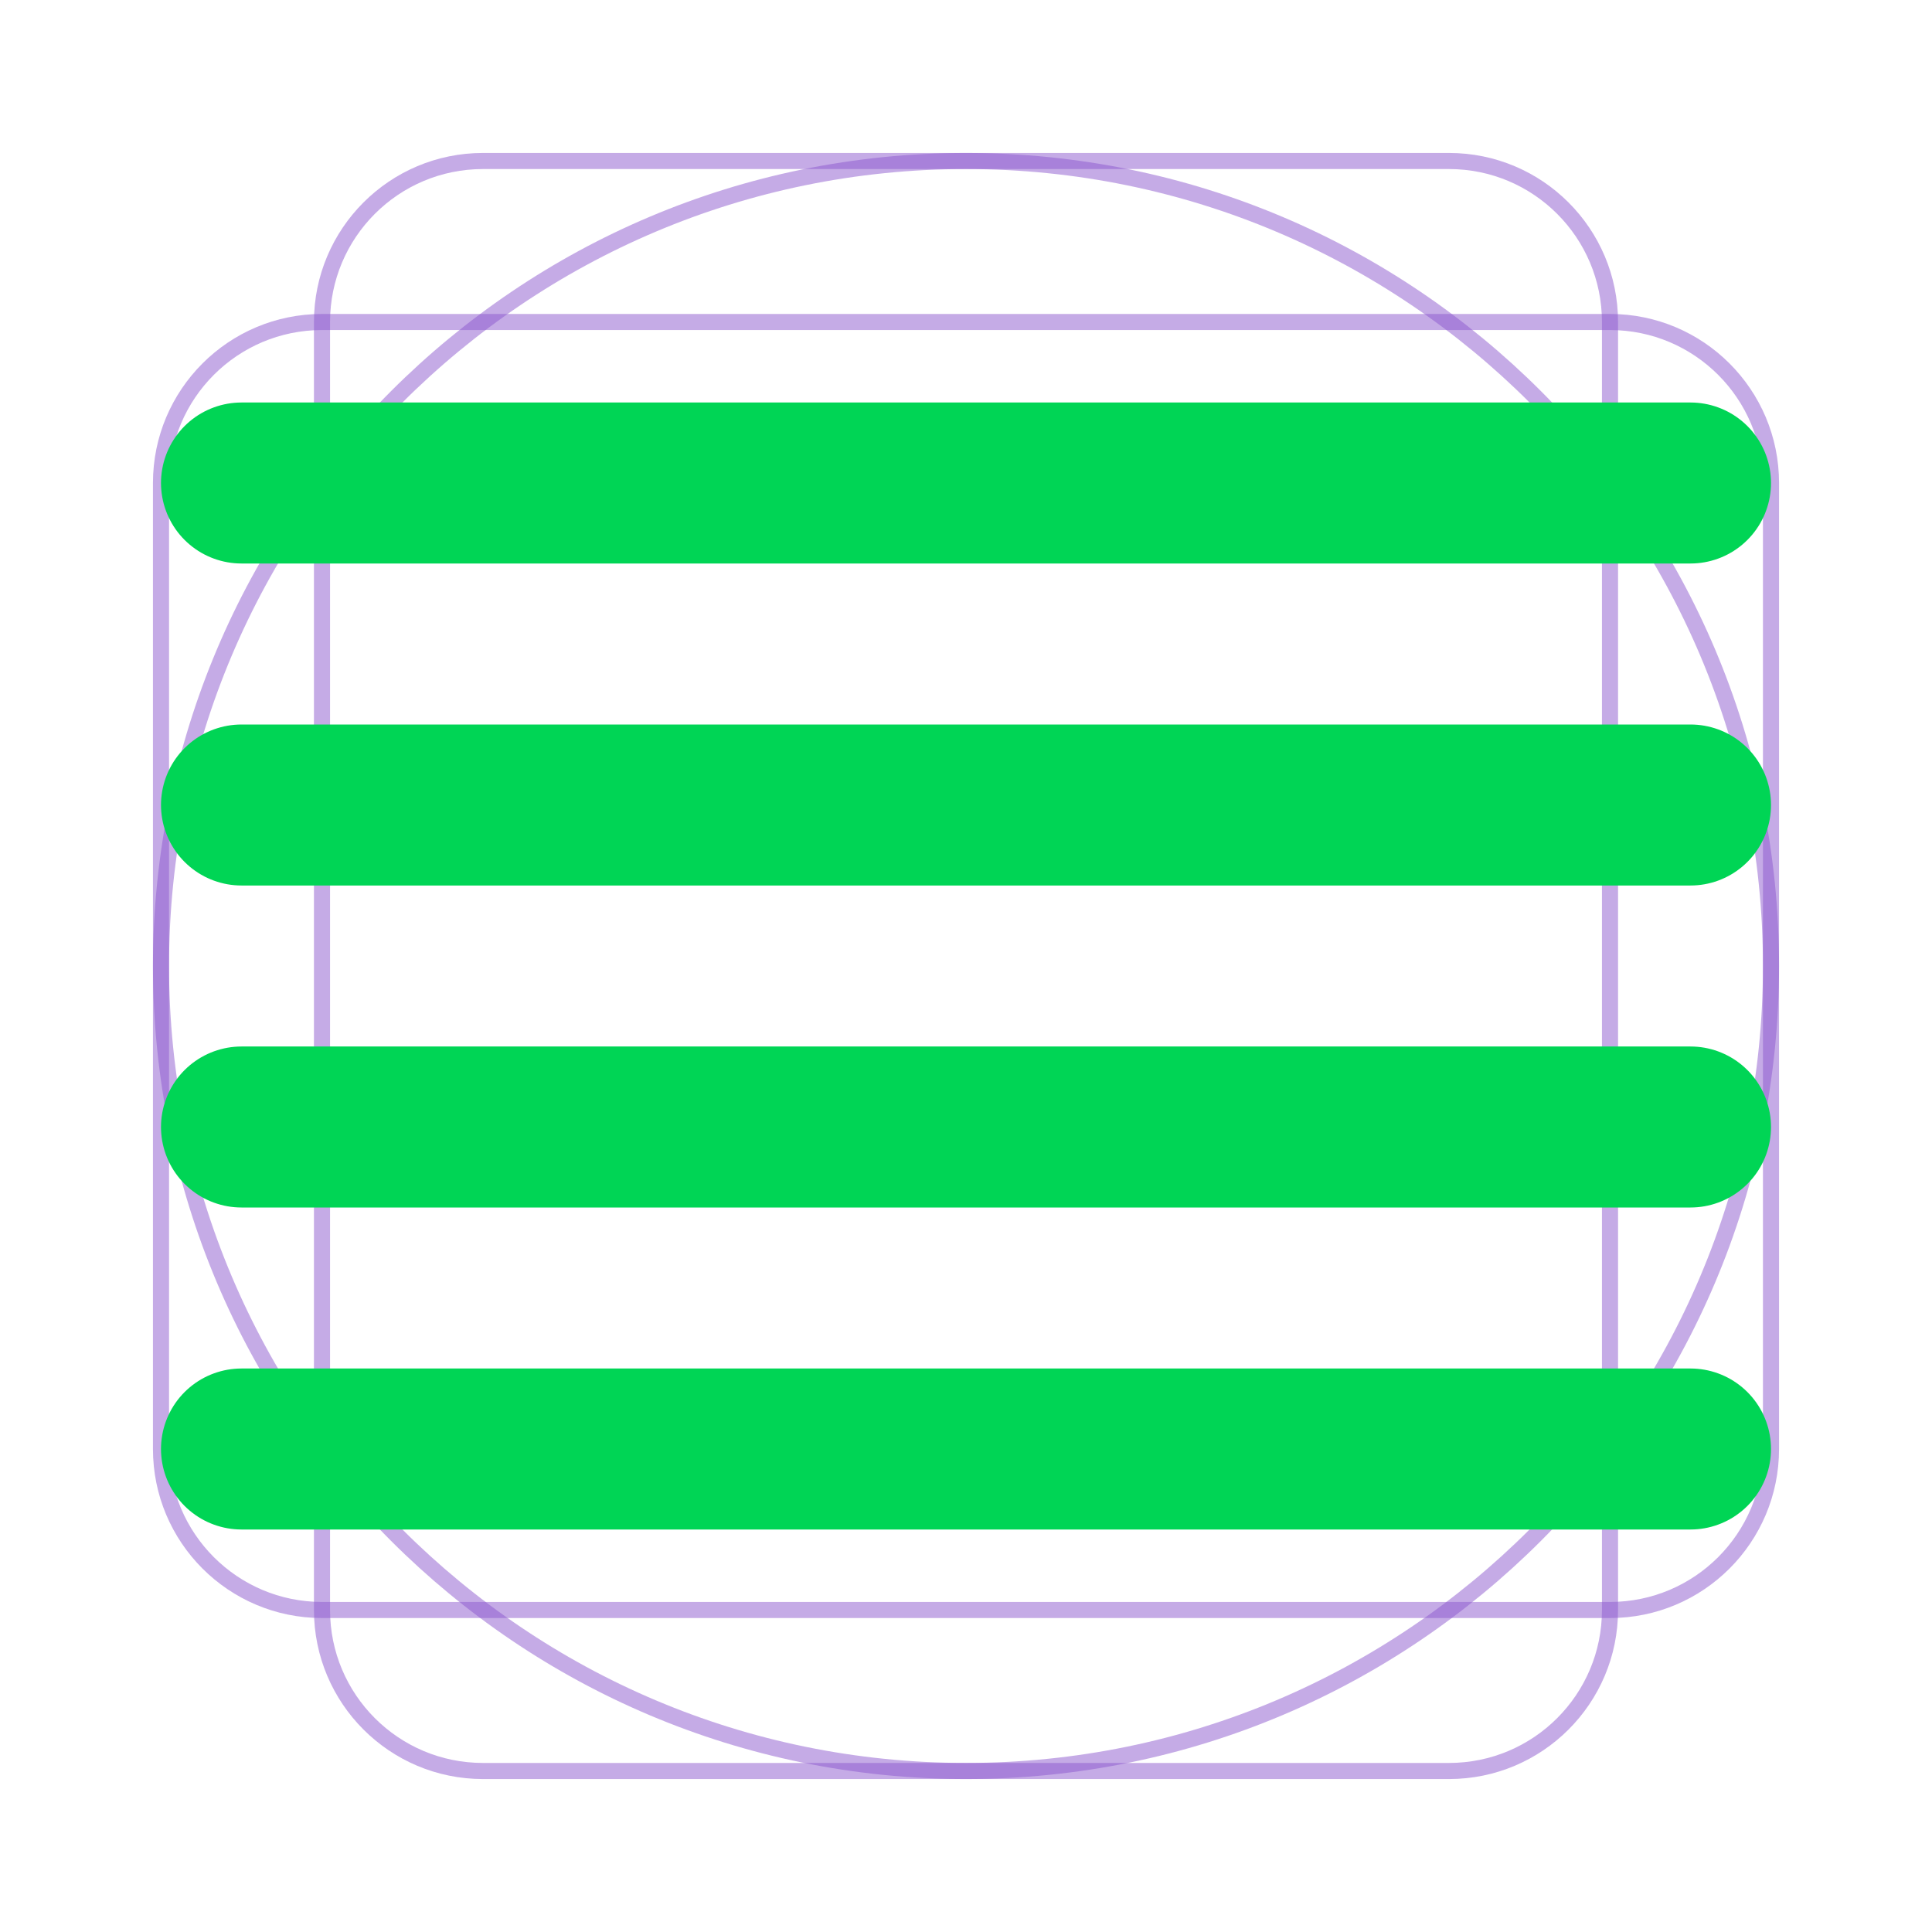
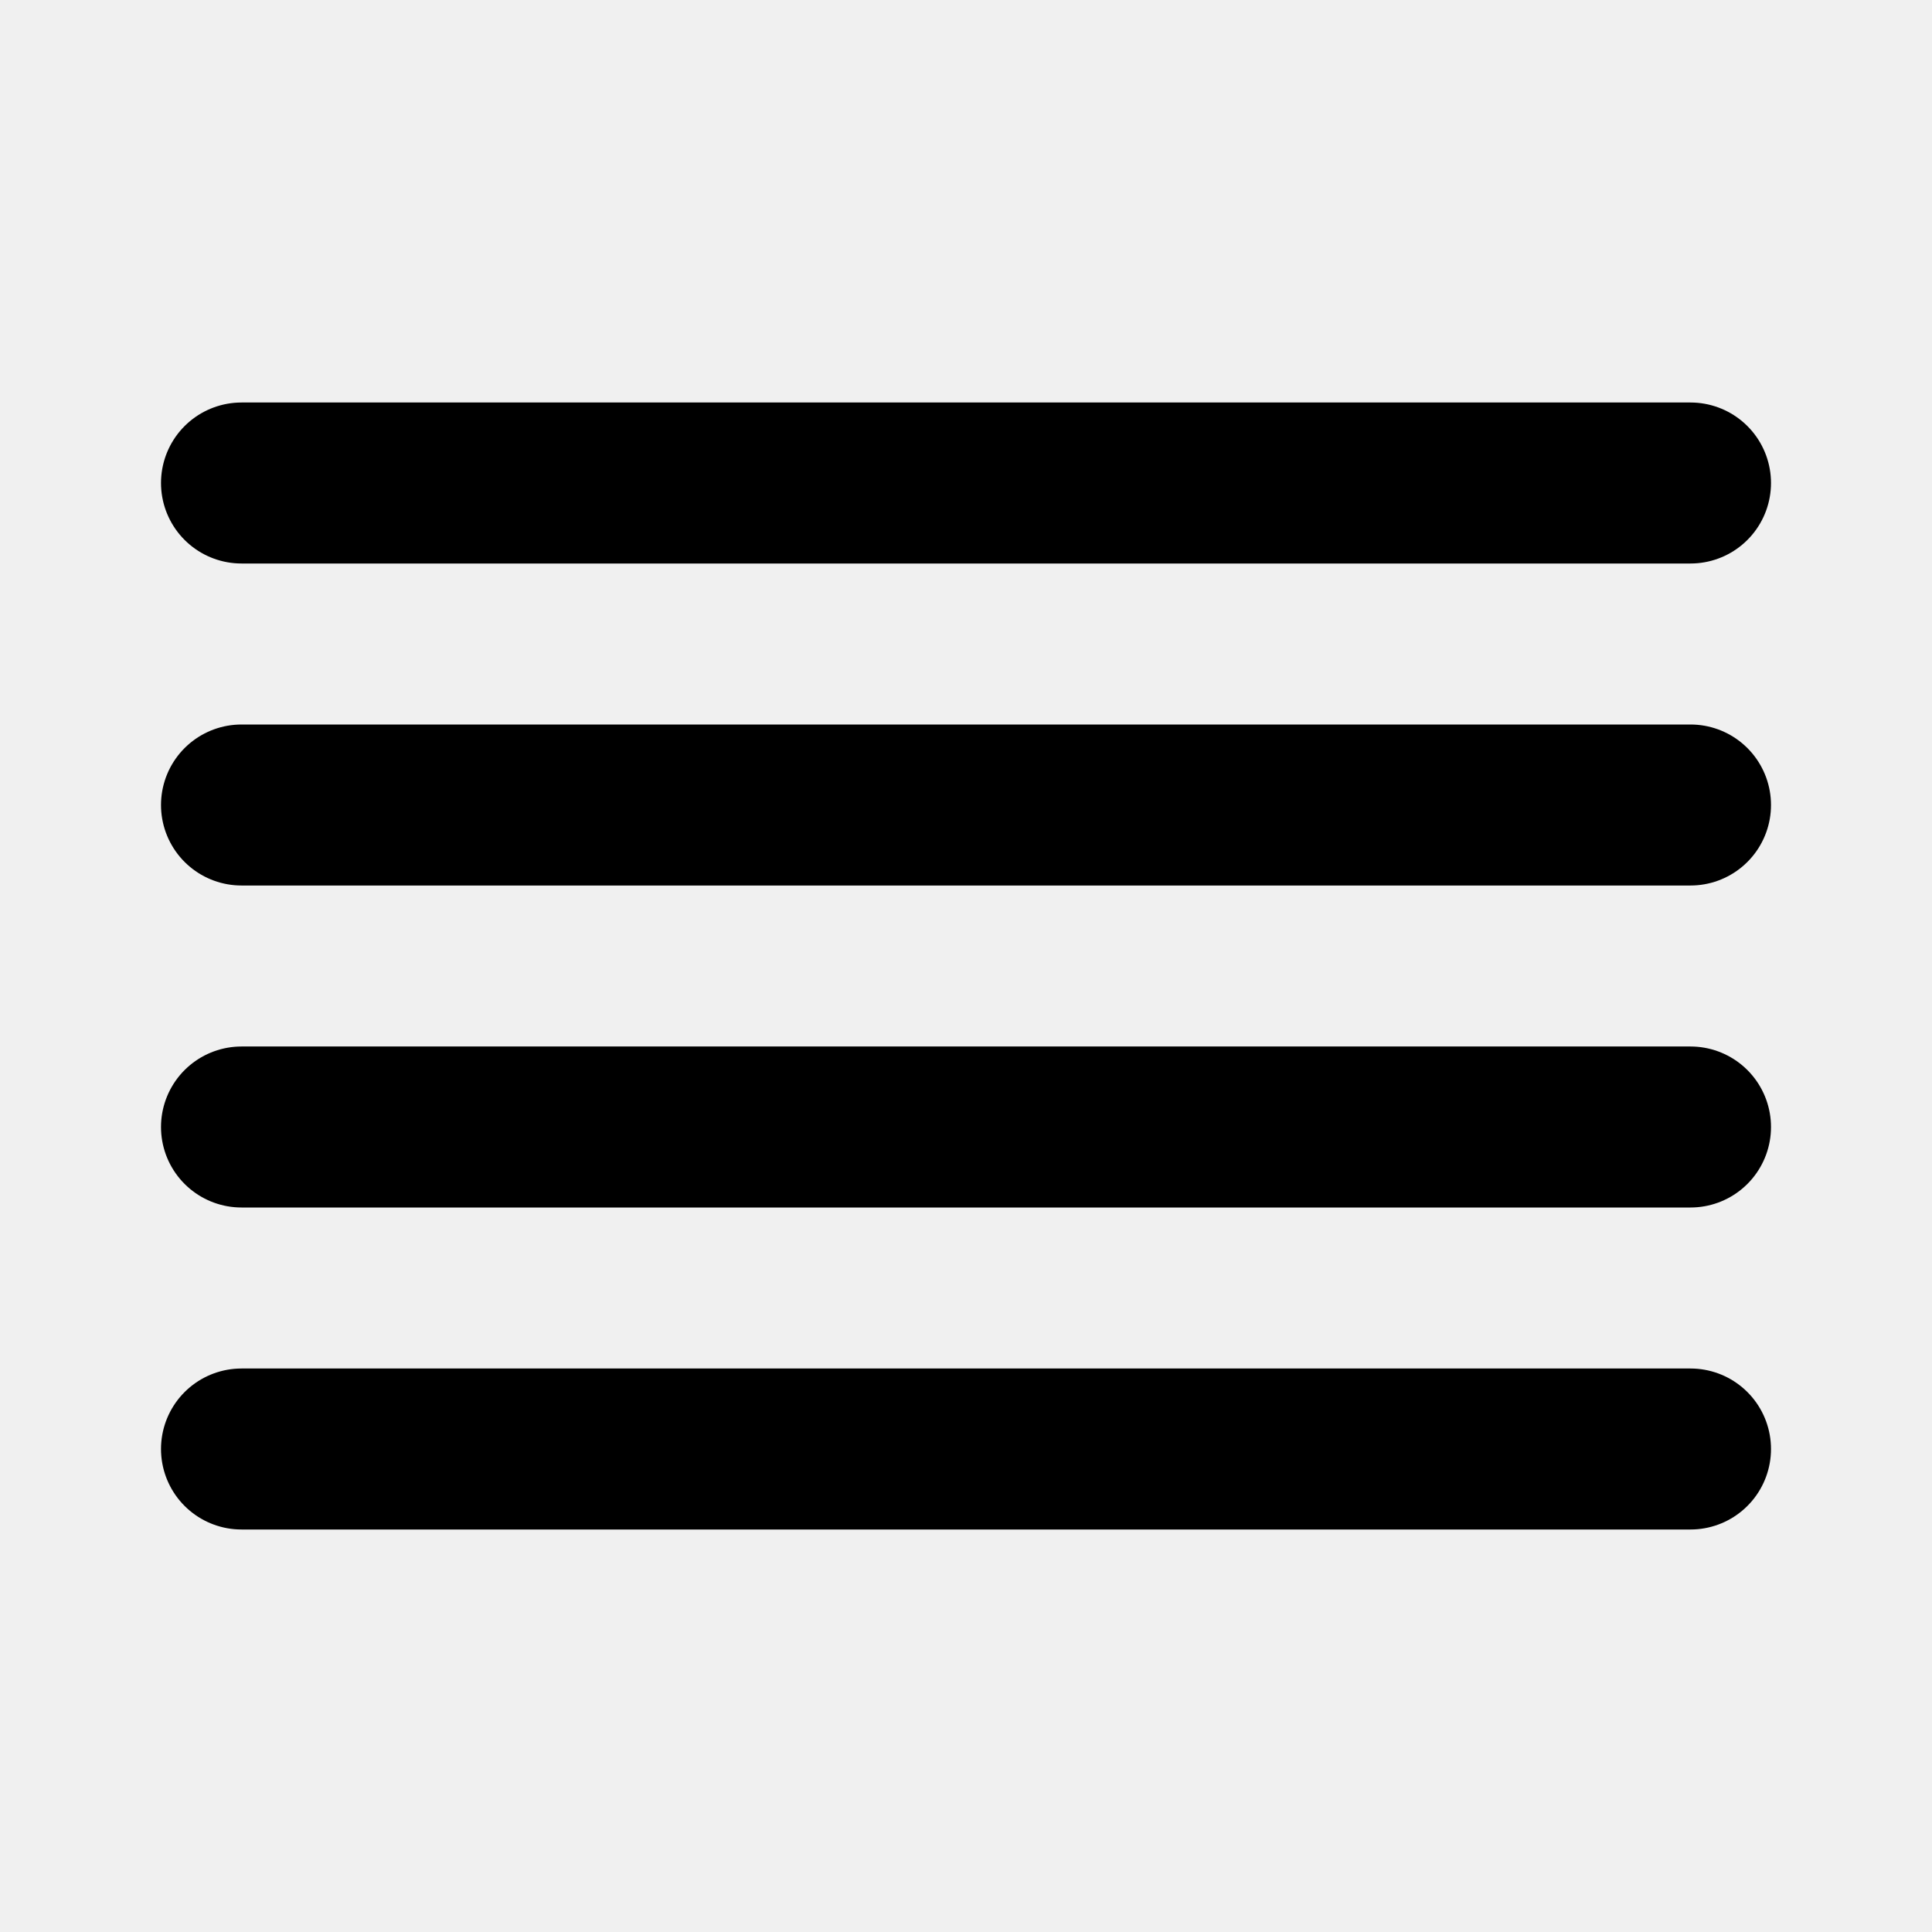
<svg xmlns="http://www.w3.org/2000/svg" width="24" height="24" viewBox="0 0 24 24" fill="none">
-   <g clip-path="url(#clip0_76_6086)">
-     <g filter="url(#filter0_d_76_6086)">
-       <rect width="24" height="24" fill="white" />
-       <circle opacity="0.5" cx="12" cy="12" r="10" stroke="#8C58CD" stroke-width="0.2" />
-       <rect opacity="0.5" x="4" y="2" width="16" height="20" rx="2" stroke="#8C58CD" stroke-width="0.2" />
-       <rect opacity="0.5" x="22" y="4" width="16" height="20" rx="2" transform="rotate(90 22 4)" stroke="#8C58CD" stroke-width="0.2" />
-     </g>
-     <path d="M21 10H3" stroke="#00D555" stroke-width="2" stroke-linecap="round" stroke-linejoin="round" />
-     <path d="M21 6H3" stroke="#00D555" stroke-width="2" stroke-linecap="round" stroke-linejoin="round" />
-     <path d="M21 14H3" stroke="#00D555" stroke-width="2" stroke-linecap="round" stroke-linejoin="round" />
-     <path d="M21 18H3" stroke="#00D555" stroke-width="2" stroke-linecap="round" stroke-linejoin="round" />
-   </g>
-   <defs>
-     <filter id="filter0_d_76_6086" x="-4" y="0" width="32" height="32" filterUnits="userSpaceOnUse" color-interpolation-filters="sRGB">
-       <feFlood flood-opacity="0" result="BackgroundImageFix" />
-       <feColorMatrix in="SourceAlpha" type="matrix" values="0 0 0 0 0 0 0 0 0 0 0 0 0 0 0 0 0 0 127 0" result="hardAlpha" />
-       <feOffset dy="4" />
-       <feGaussianBlur stdDeviation="2" />
-       <feComposite in2="hardAlpha" operator="out" />
-       <feColorMatrix type="matrix" values="0 0 0 0 0 0 0 0 0 0 0 0 0 0 0 0 0 0 0.25 0" />
-       <feBlend mode="normal" in2="BackgroundImageFix" result="effect1_dropShadow_76_6086" />
-       <feBlend mode="normal" in="SourceGraphic" in2="effect1_dropShadow_76_6086" result="shape" />
-     </filter>
-     <clipPath id="clip0_76_6086">
-       <rect width="24" height="24" fill="white" />
-     </clipPath>
-   </defs>
+   <path d="M21 10H3" stroke="black" stroke-width="2" stroke-linecap="round" stroke-linejoin="round" />
+   <path d="M21 6H3" stroke="black" stroke-width="2" stroke-linecap="round" stroke-linejoin="round" />
+   <path d="M21 14H3" stroke="black" stroke-width="2" stroke-linecap="round" stroke-linejoin="round" />
+   <path d="M21 18H3" stroke="black" stroke-width="2" stroke-linecap="round" stroke-linejoin="round" />
</svg>
